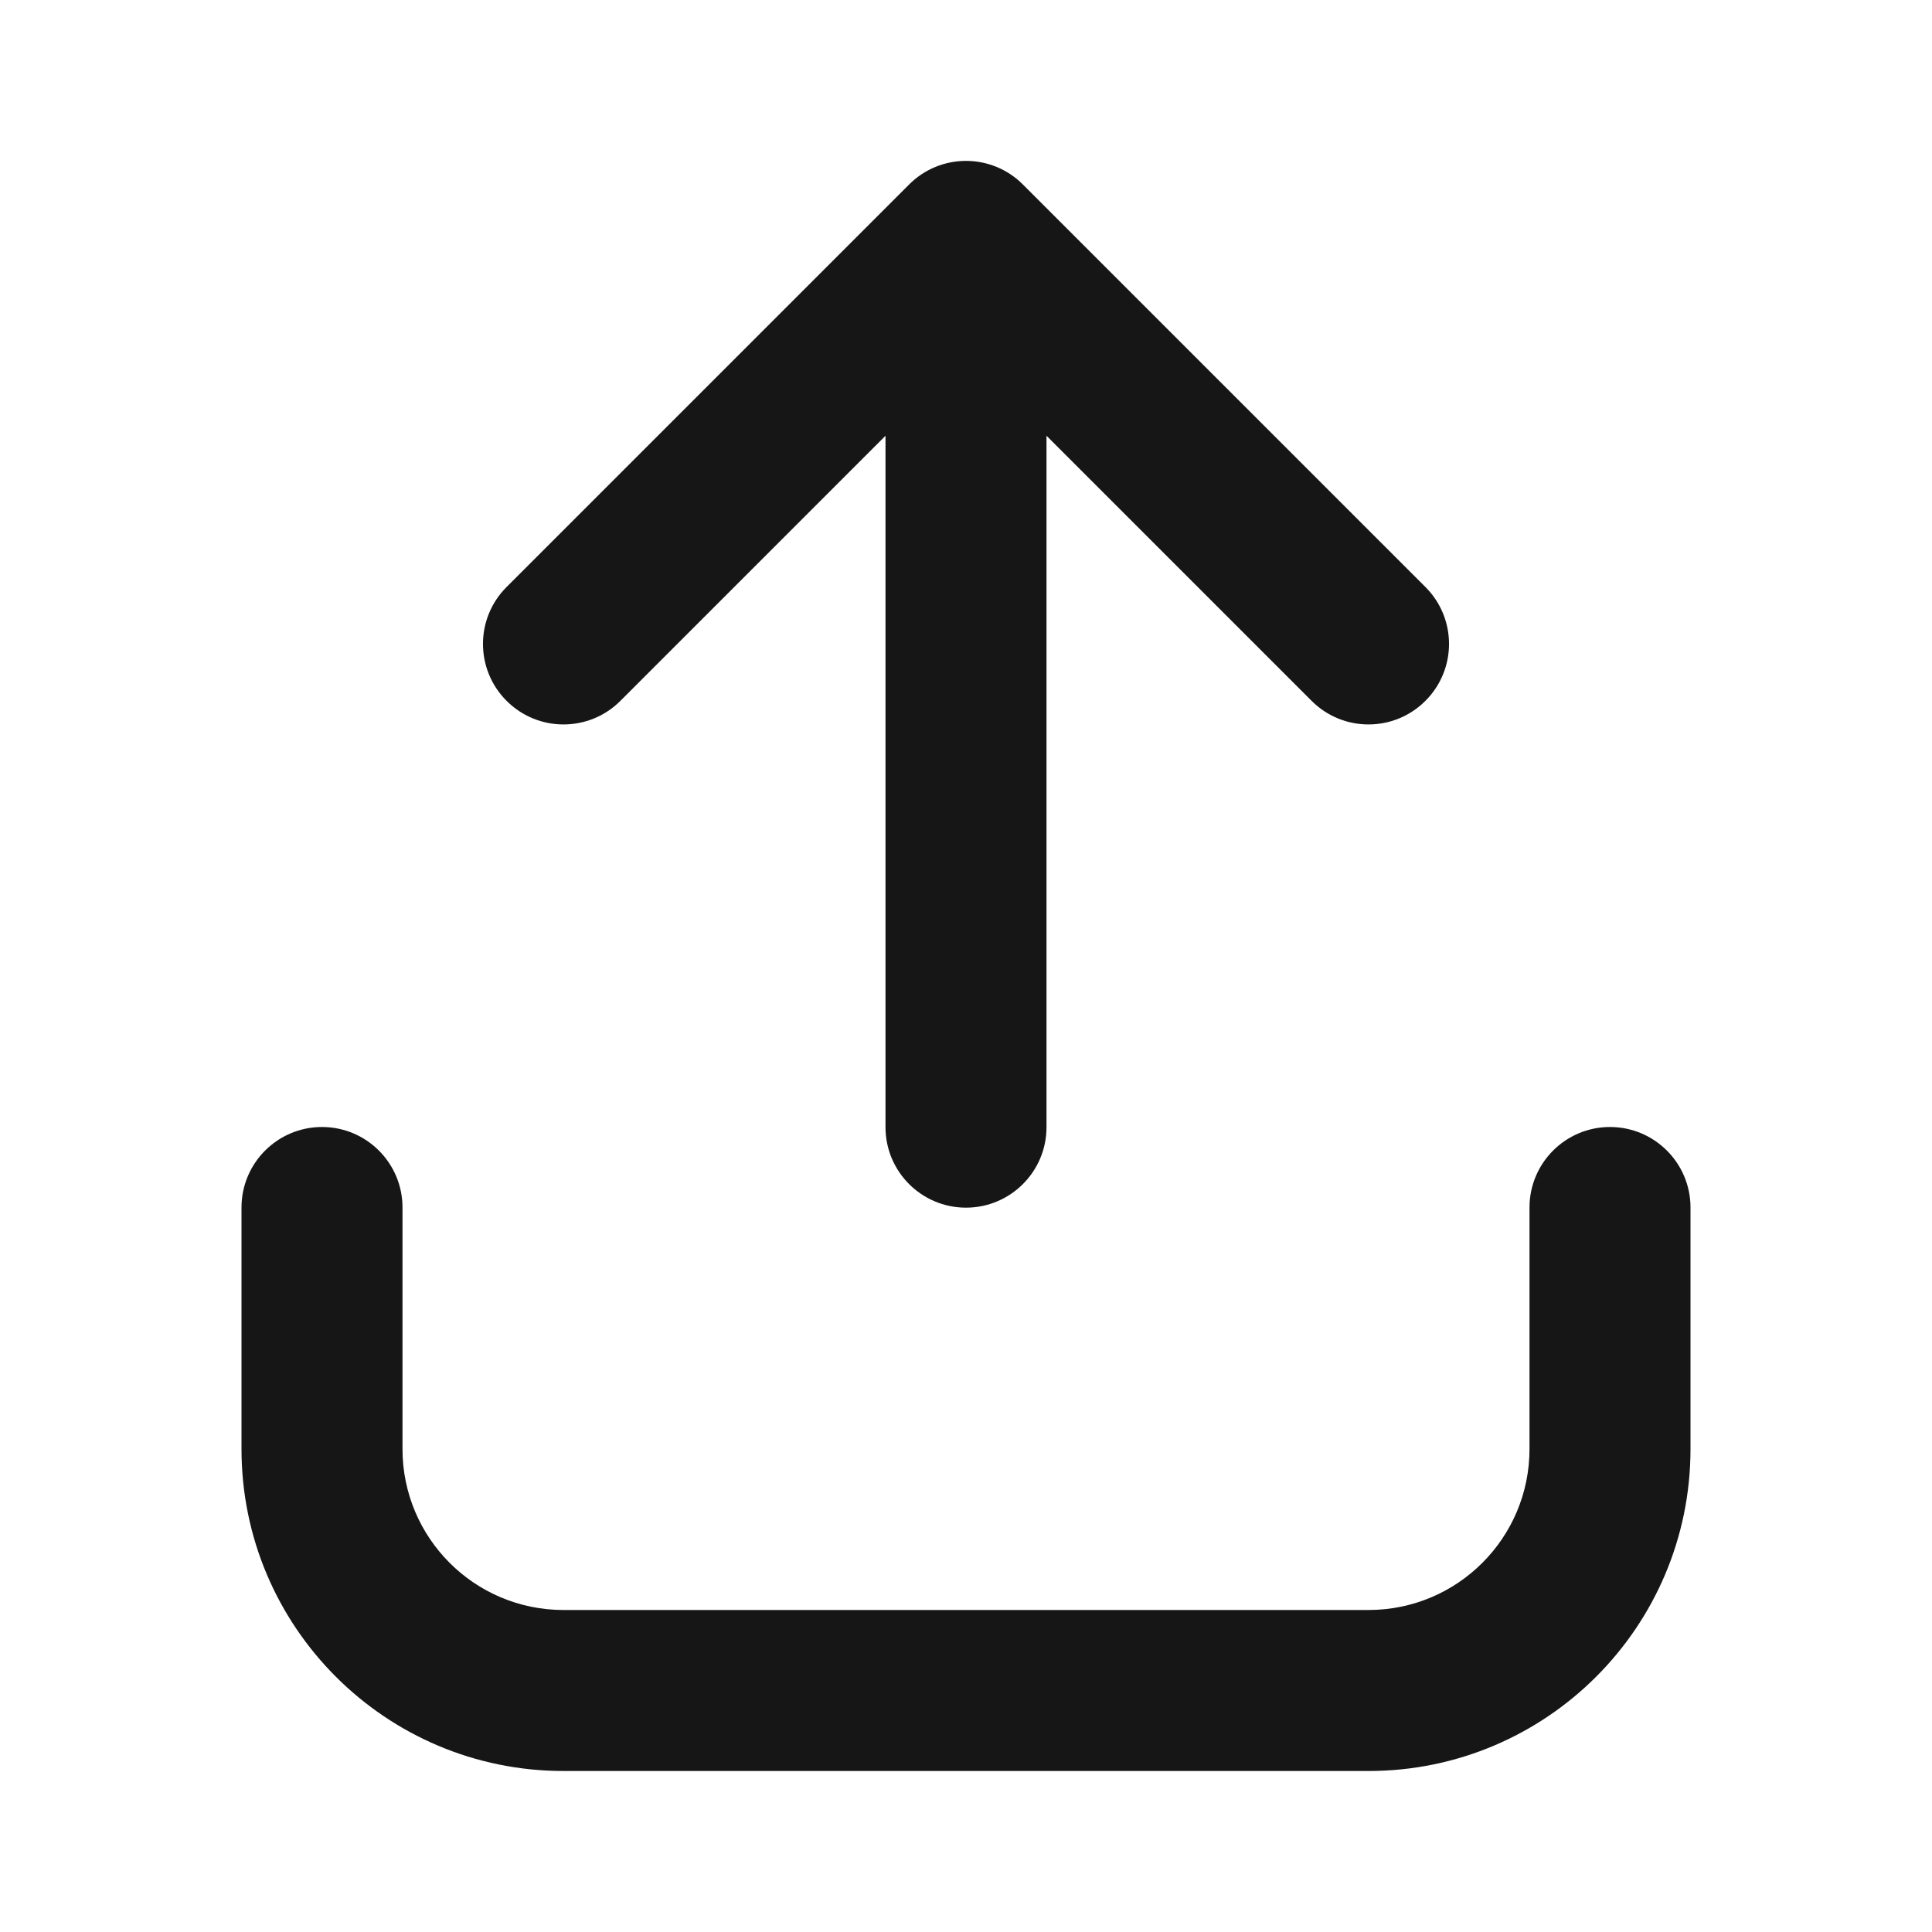
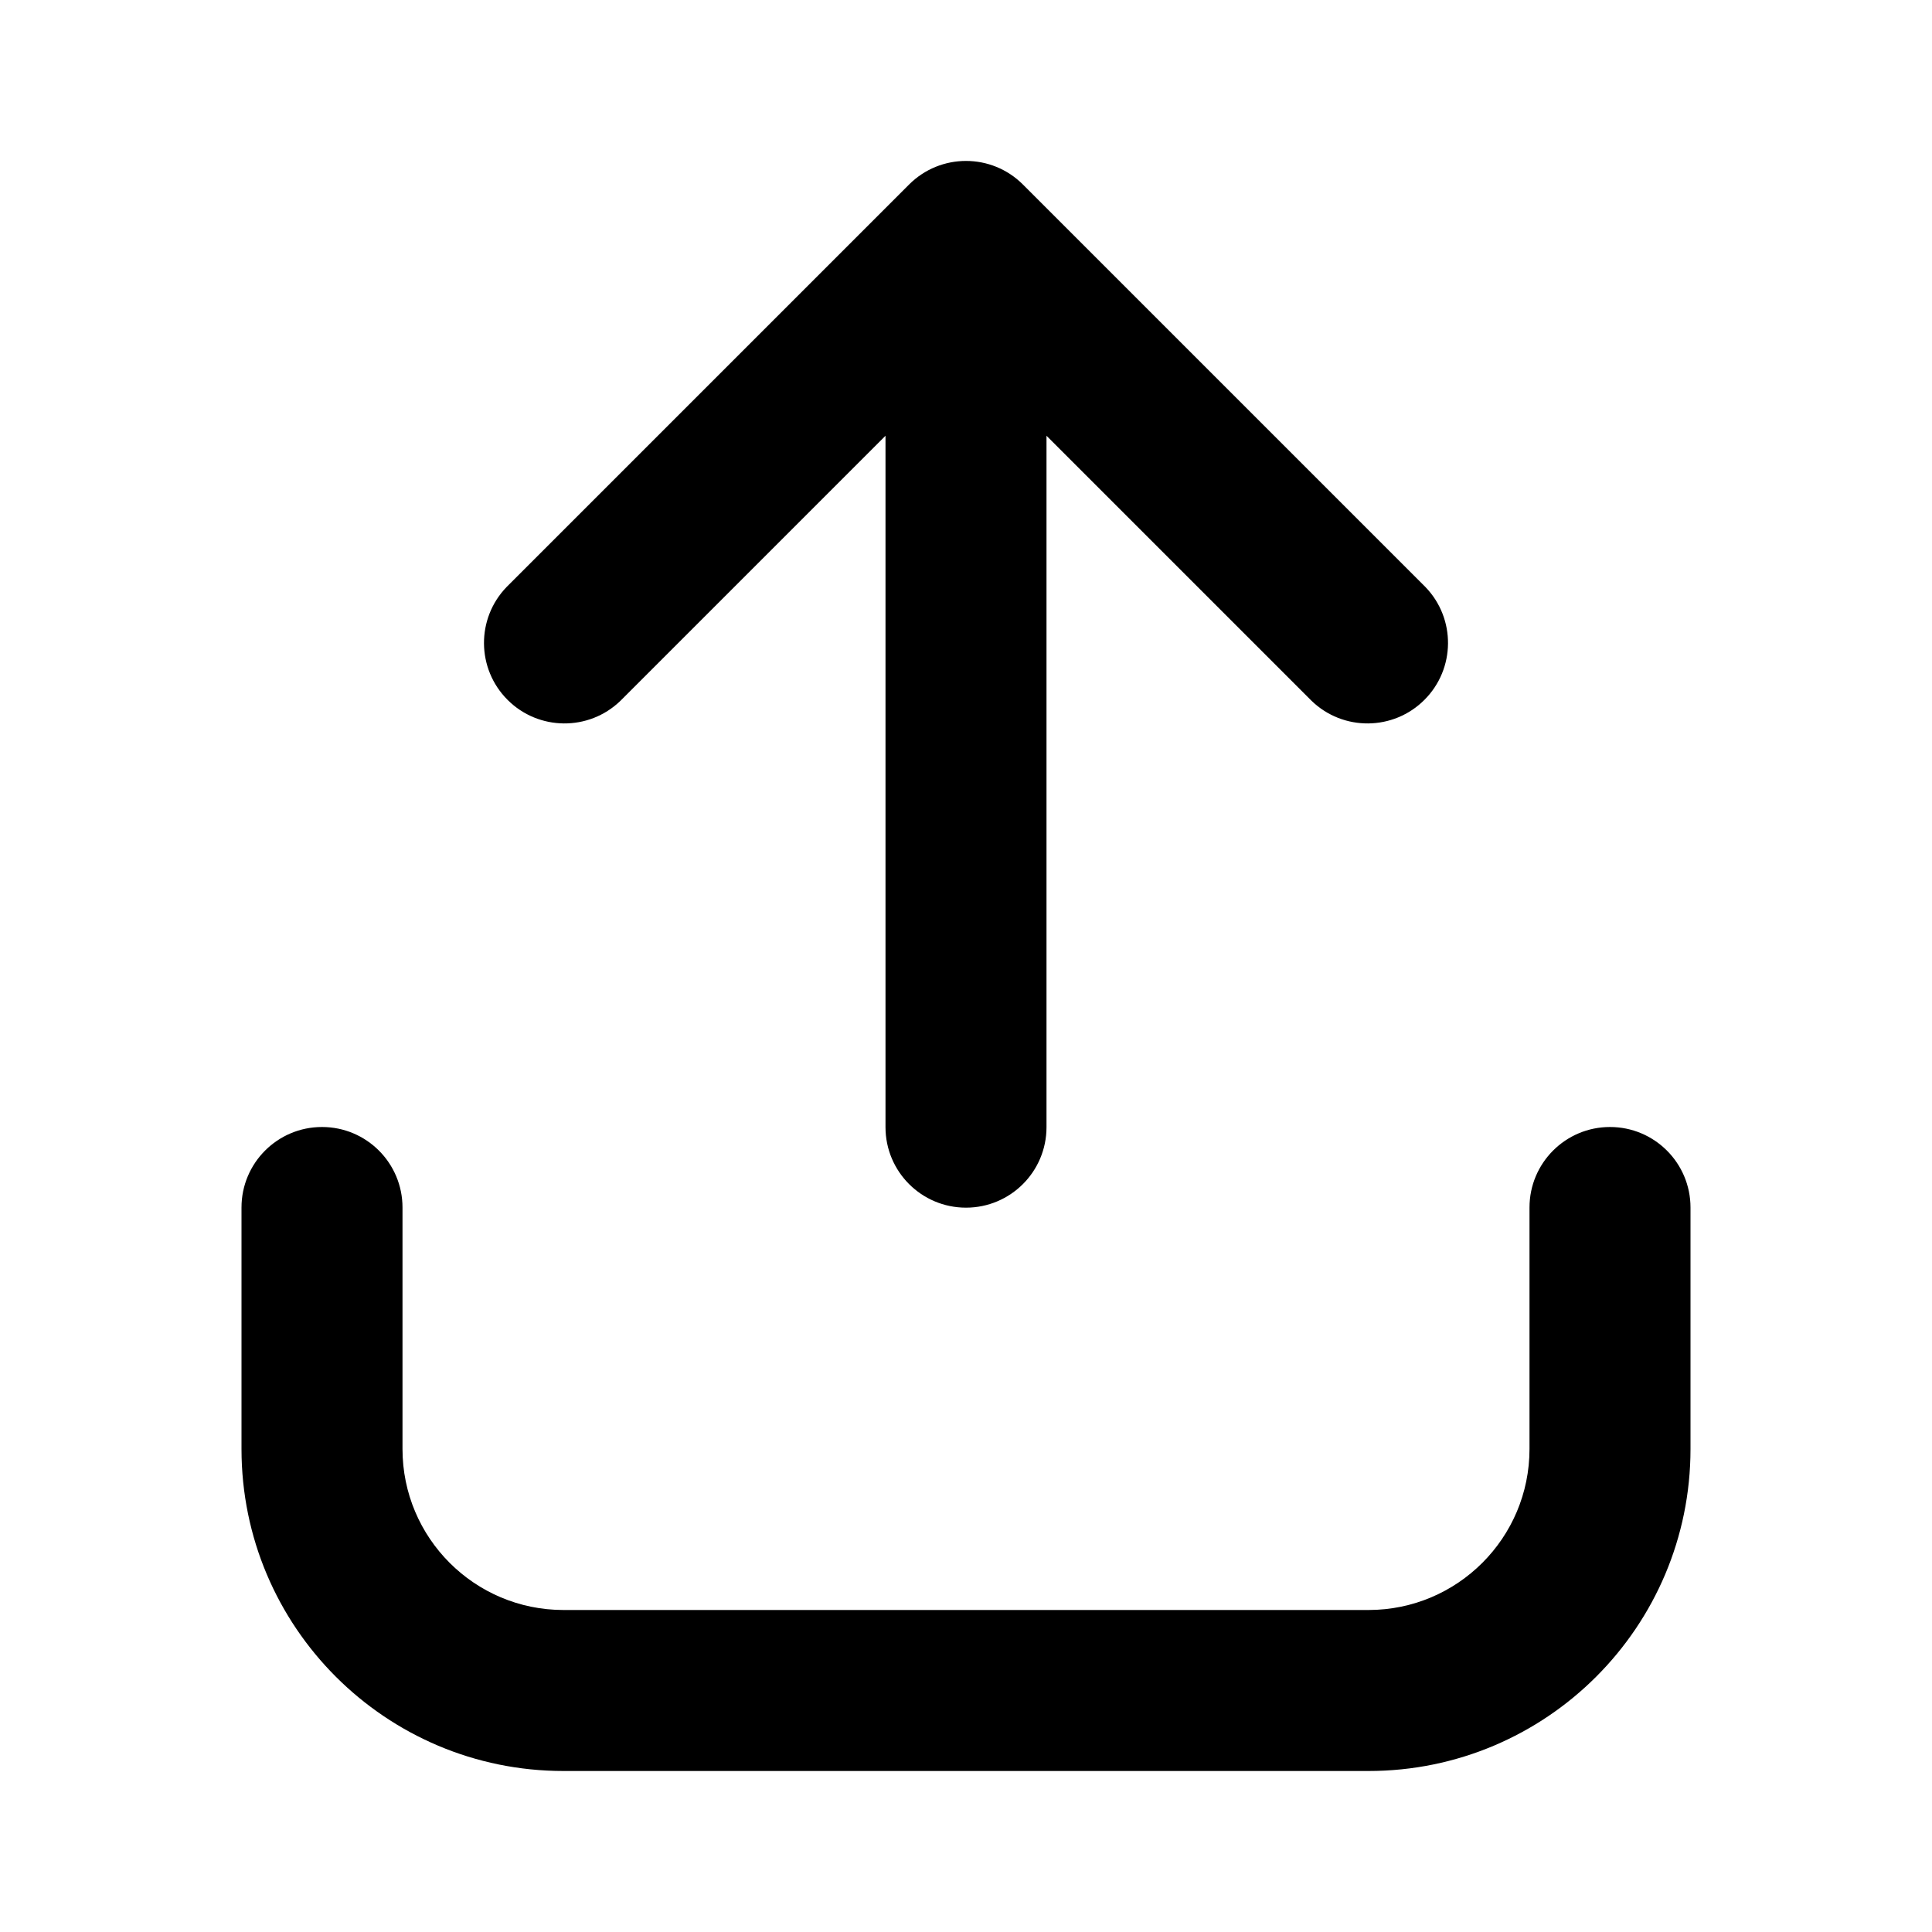
- <svg xmlns="http://www.w3.org/2000/svg" width="24" height="24" viewBox="0 0 24 24" fill="none">
-   <path fill-rule="evenodd" clip-rule="evenodd" d="M17.707 7.292C18.098 7.682 18.098 8.316 17.707 8.706C17.317 9.097 16.683 9.097 16.293 8.706L13 5.413V14.002C13 14.554 12.552 15.002 12 15.002C11.448 15.002 11 14.554 11 14.002L11 5.413L7.707 8.706C7.317 9.097 6.683 9.097 6.293 8.706C5.902 8.316 5.902 7.682 6.293 7.292L11.293 2.292C11.683 1.901 12.317 1.901 12.707 2.292L17.707 7.292ZM4 14C4.552 14 5 14.448 5 15V18C5 19.105 5.895 20 7 20H17C18.105 20 19 19.105 19 18V15C19 14.448 19.448 14 20 14C20.552 14 21 14.448 21 15V18C21 20.209 19.209 22 17 22H7C4.791 22 3 20.209 3 18V15C3 14.448 3.448 14 4 14Z" fill="#161616" />
+ <svg xmlns="http://www.w3.org/2000/svg" viewBox="0 0 24 24">
+   <path d="M17.707 7.292a1 1 0 0 1-1.414 1.414L13 5.413v8.589a1 1 0 1 1-2 0V5.413L7.707 8.706a1 1 0 0 1-1.414-1.414l5-5a1 1 0 0 1 1.414 0l5 5ZM4 14a1 1 0 0 1 1 1v3a2 2 0 0 0 2 2h10a2 2 0 0 0 2-2v-3a1 1 0 1 1 2 0v3a4 4 0 0 1-4 4H7a4 4 0 0 1-4-4v-3a1 1 0 0 1 1-1Z" clip-rule="evenodd" />
</svg>
